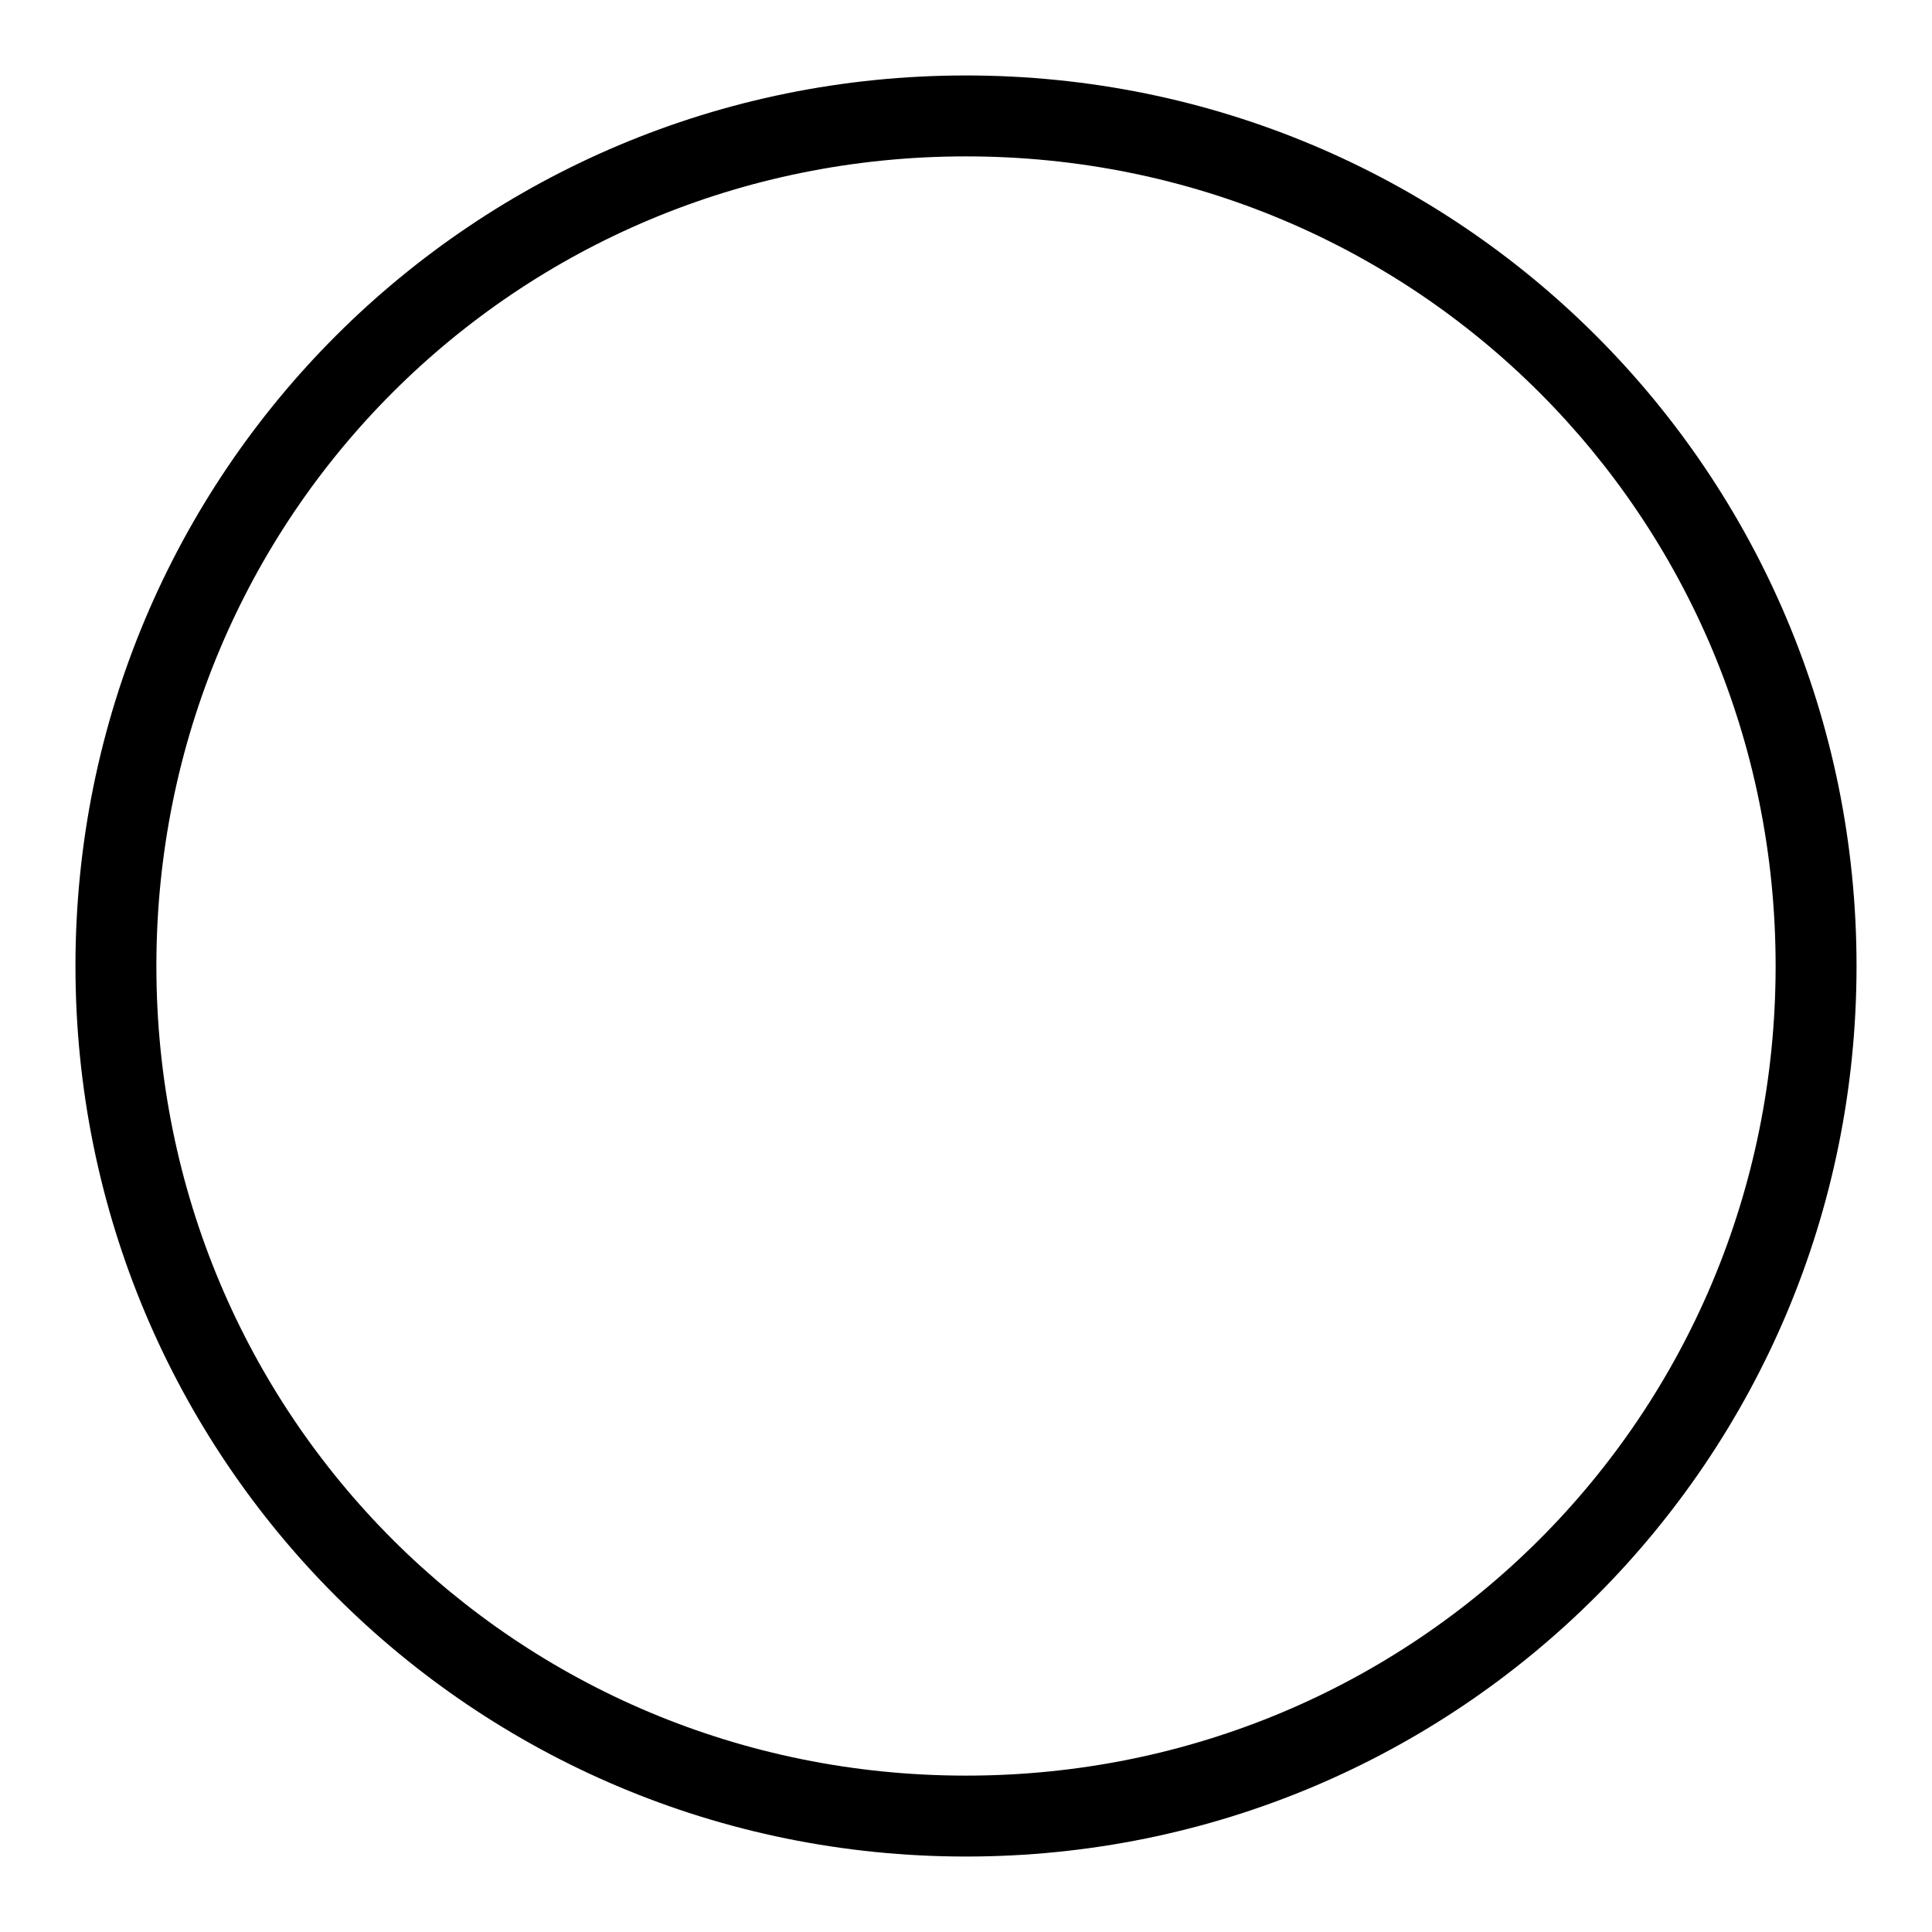
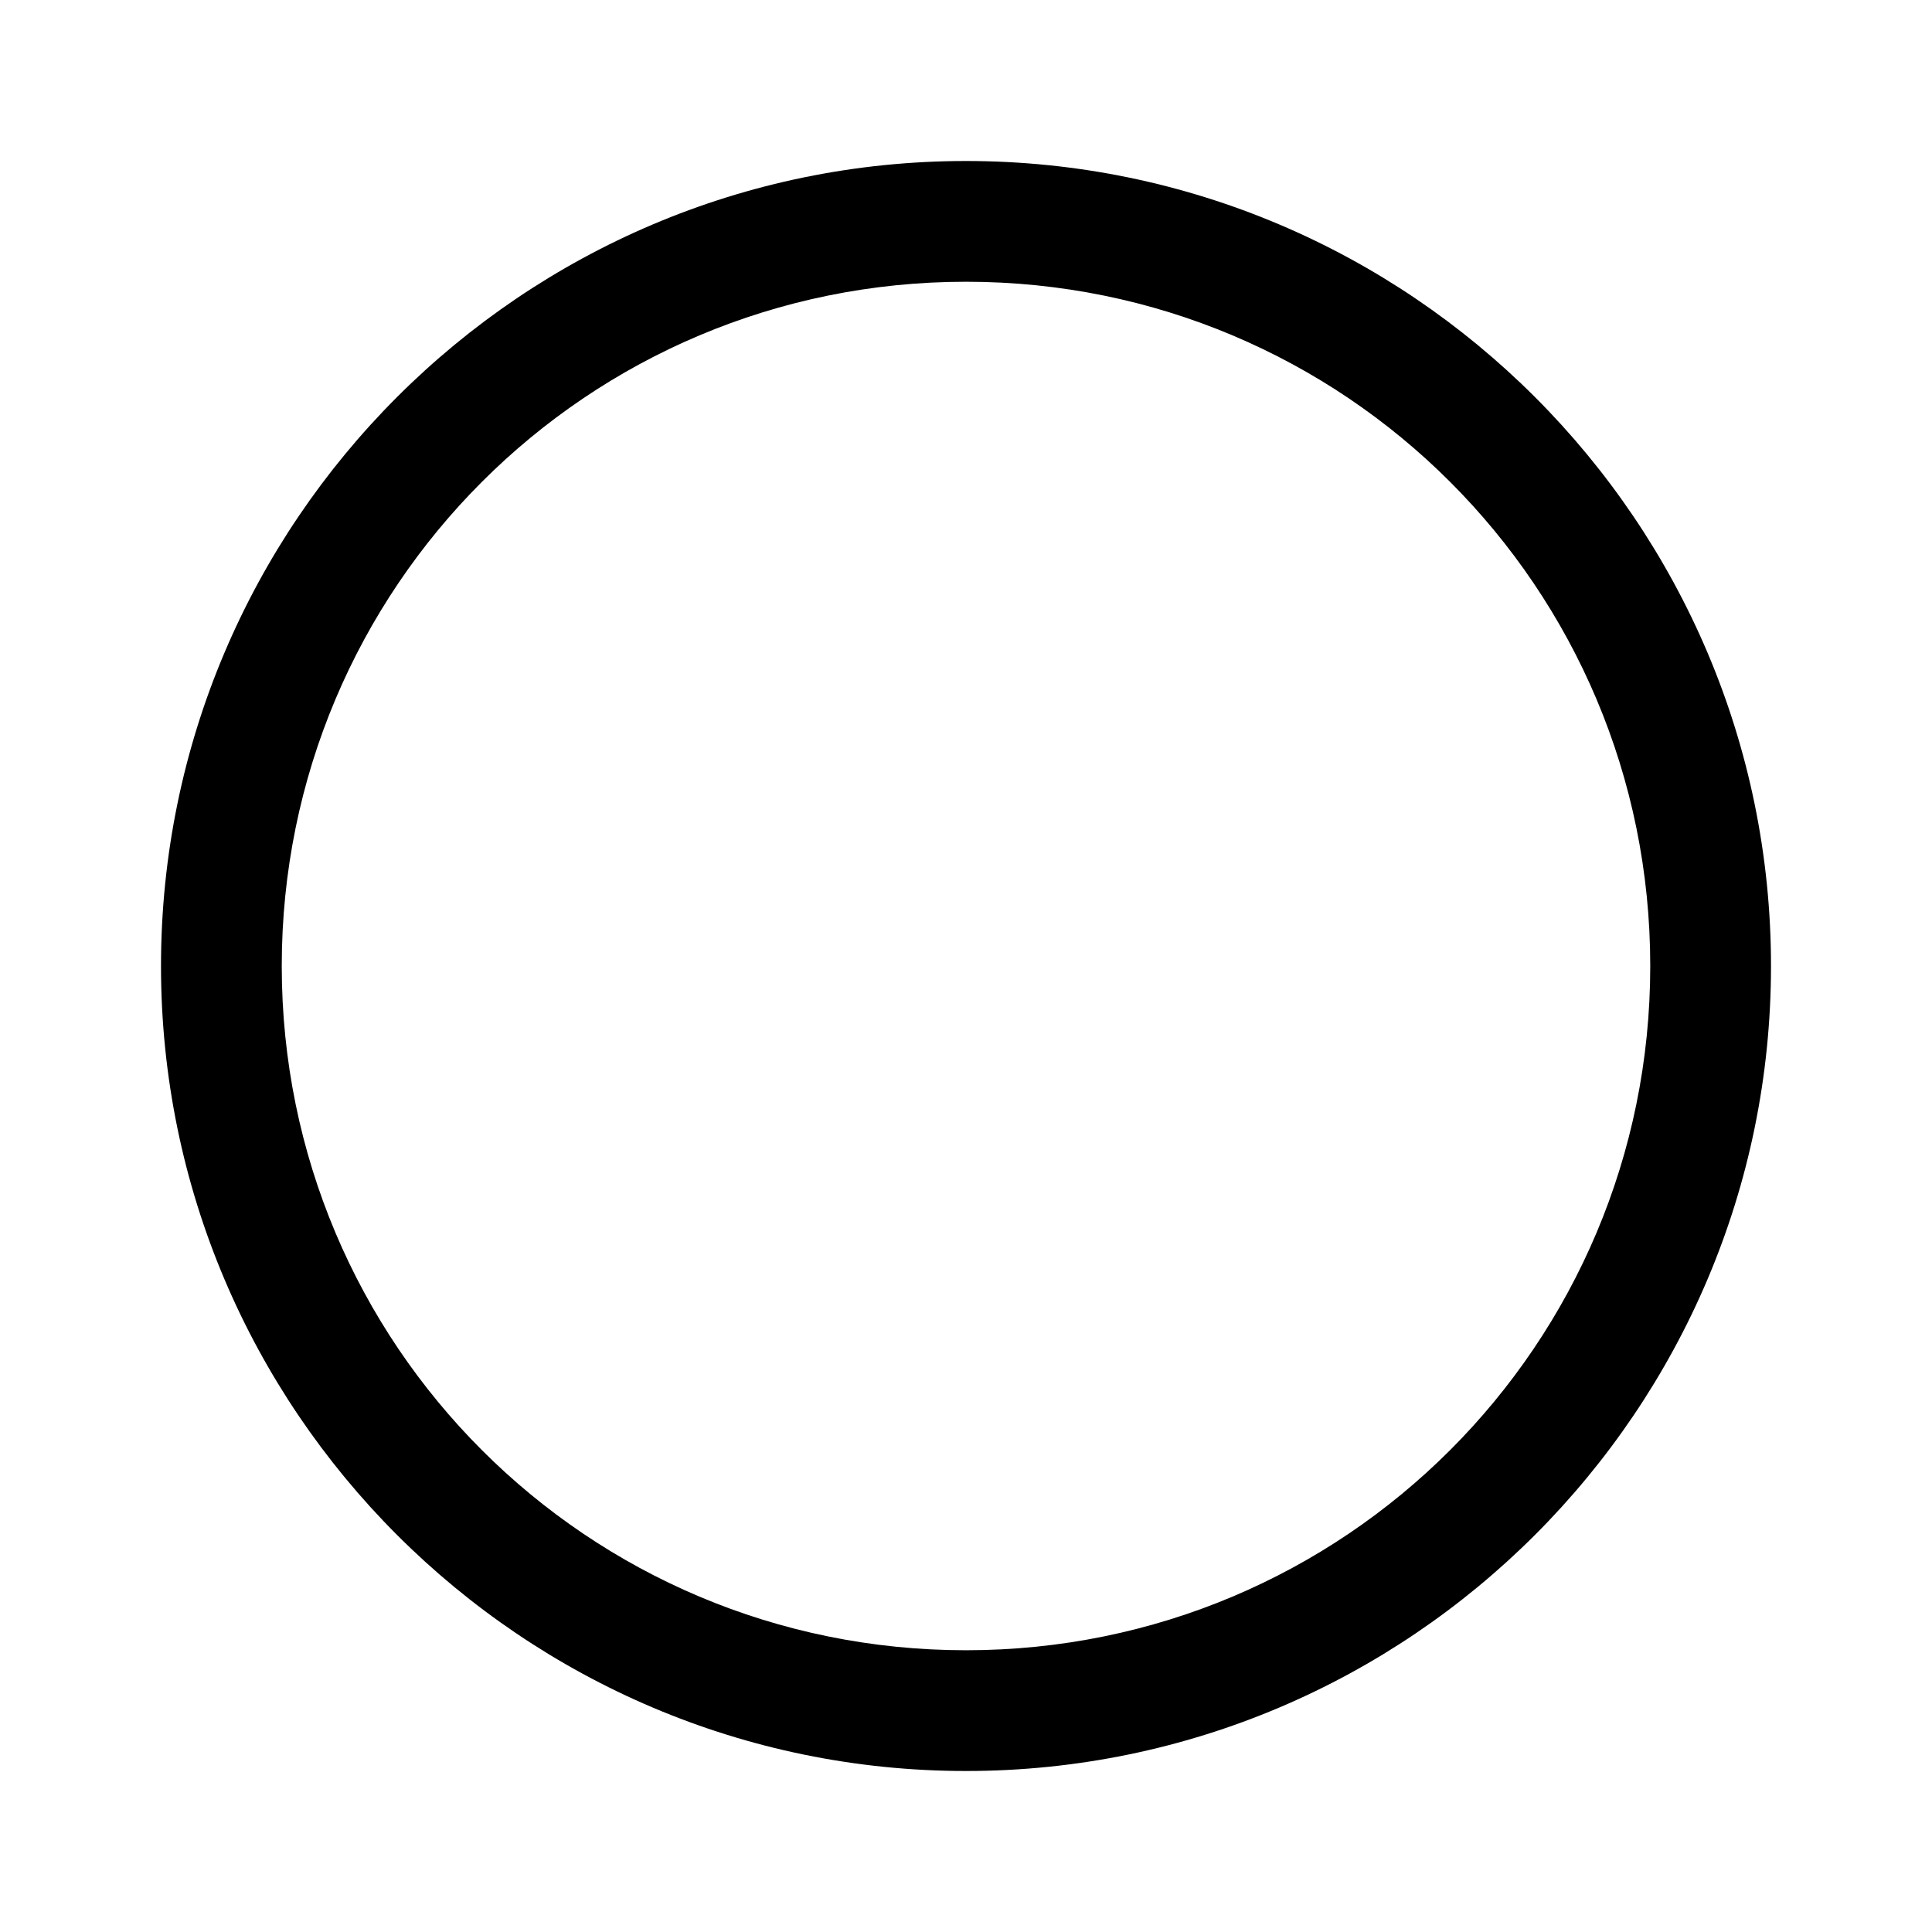
- <svg xmlns="http://www.w3.org/2000/svg" viewBox="0 0 50 50" width="50px" height="50px">
-   <path d="M 25 1.953 C 12.239 1.953 1.953 12.239 1.953 25 C 1.953 37.761 12.239 48.047 25 48.047 C 37.761 48.047 48.047 37.761 48.047 25 C 48.047 12.239 37.761 1.953 25 1.953 z M 25 4.047 C 36.639 4.047 45.953 13.361 45.953 25 C 45.953 36.639 36.639 45.953 25 45.953 C 13.361 45.953 4.047 36.639 4.047 25 C 4.047 13.361 13.361 4.047 25 4.047 z" />
+ <svg xmlns="http://www.w3.org/2000/svg" viewBox="0 0 48 48" width="48px" height="48px">
+   <path d="M 24 4 C 12.972 4 4 12.972 4 24 C 4 35.028 12.972 44 24 44 C 35.028 44 44 35.028 44 24 C 44 12.972 35.028 4 24 4 z M 24 7 C 33.407 7 41 14.593 41 24 C 41 33.407 33.407 41 24 41 C 14.593 41 7 33.407 7 24 C 7 14.593 14.593 7 24 7 z" />
</svg>
